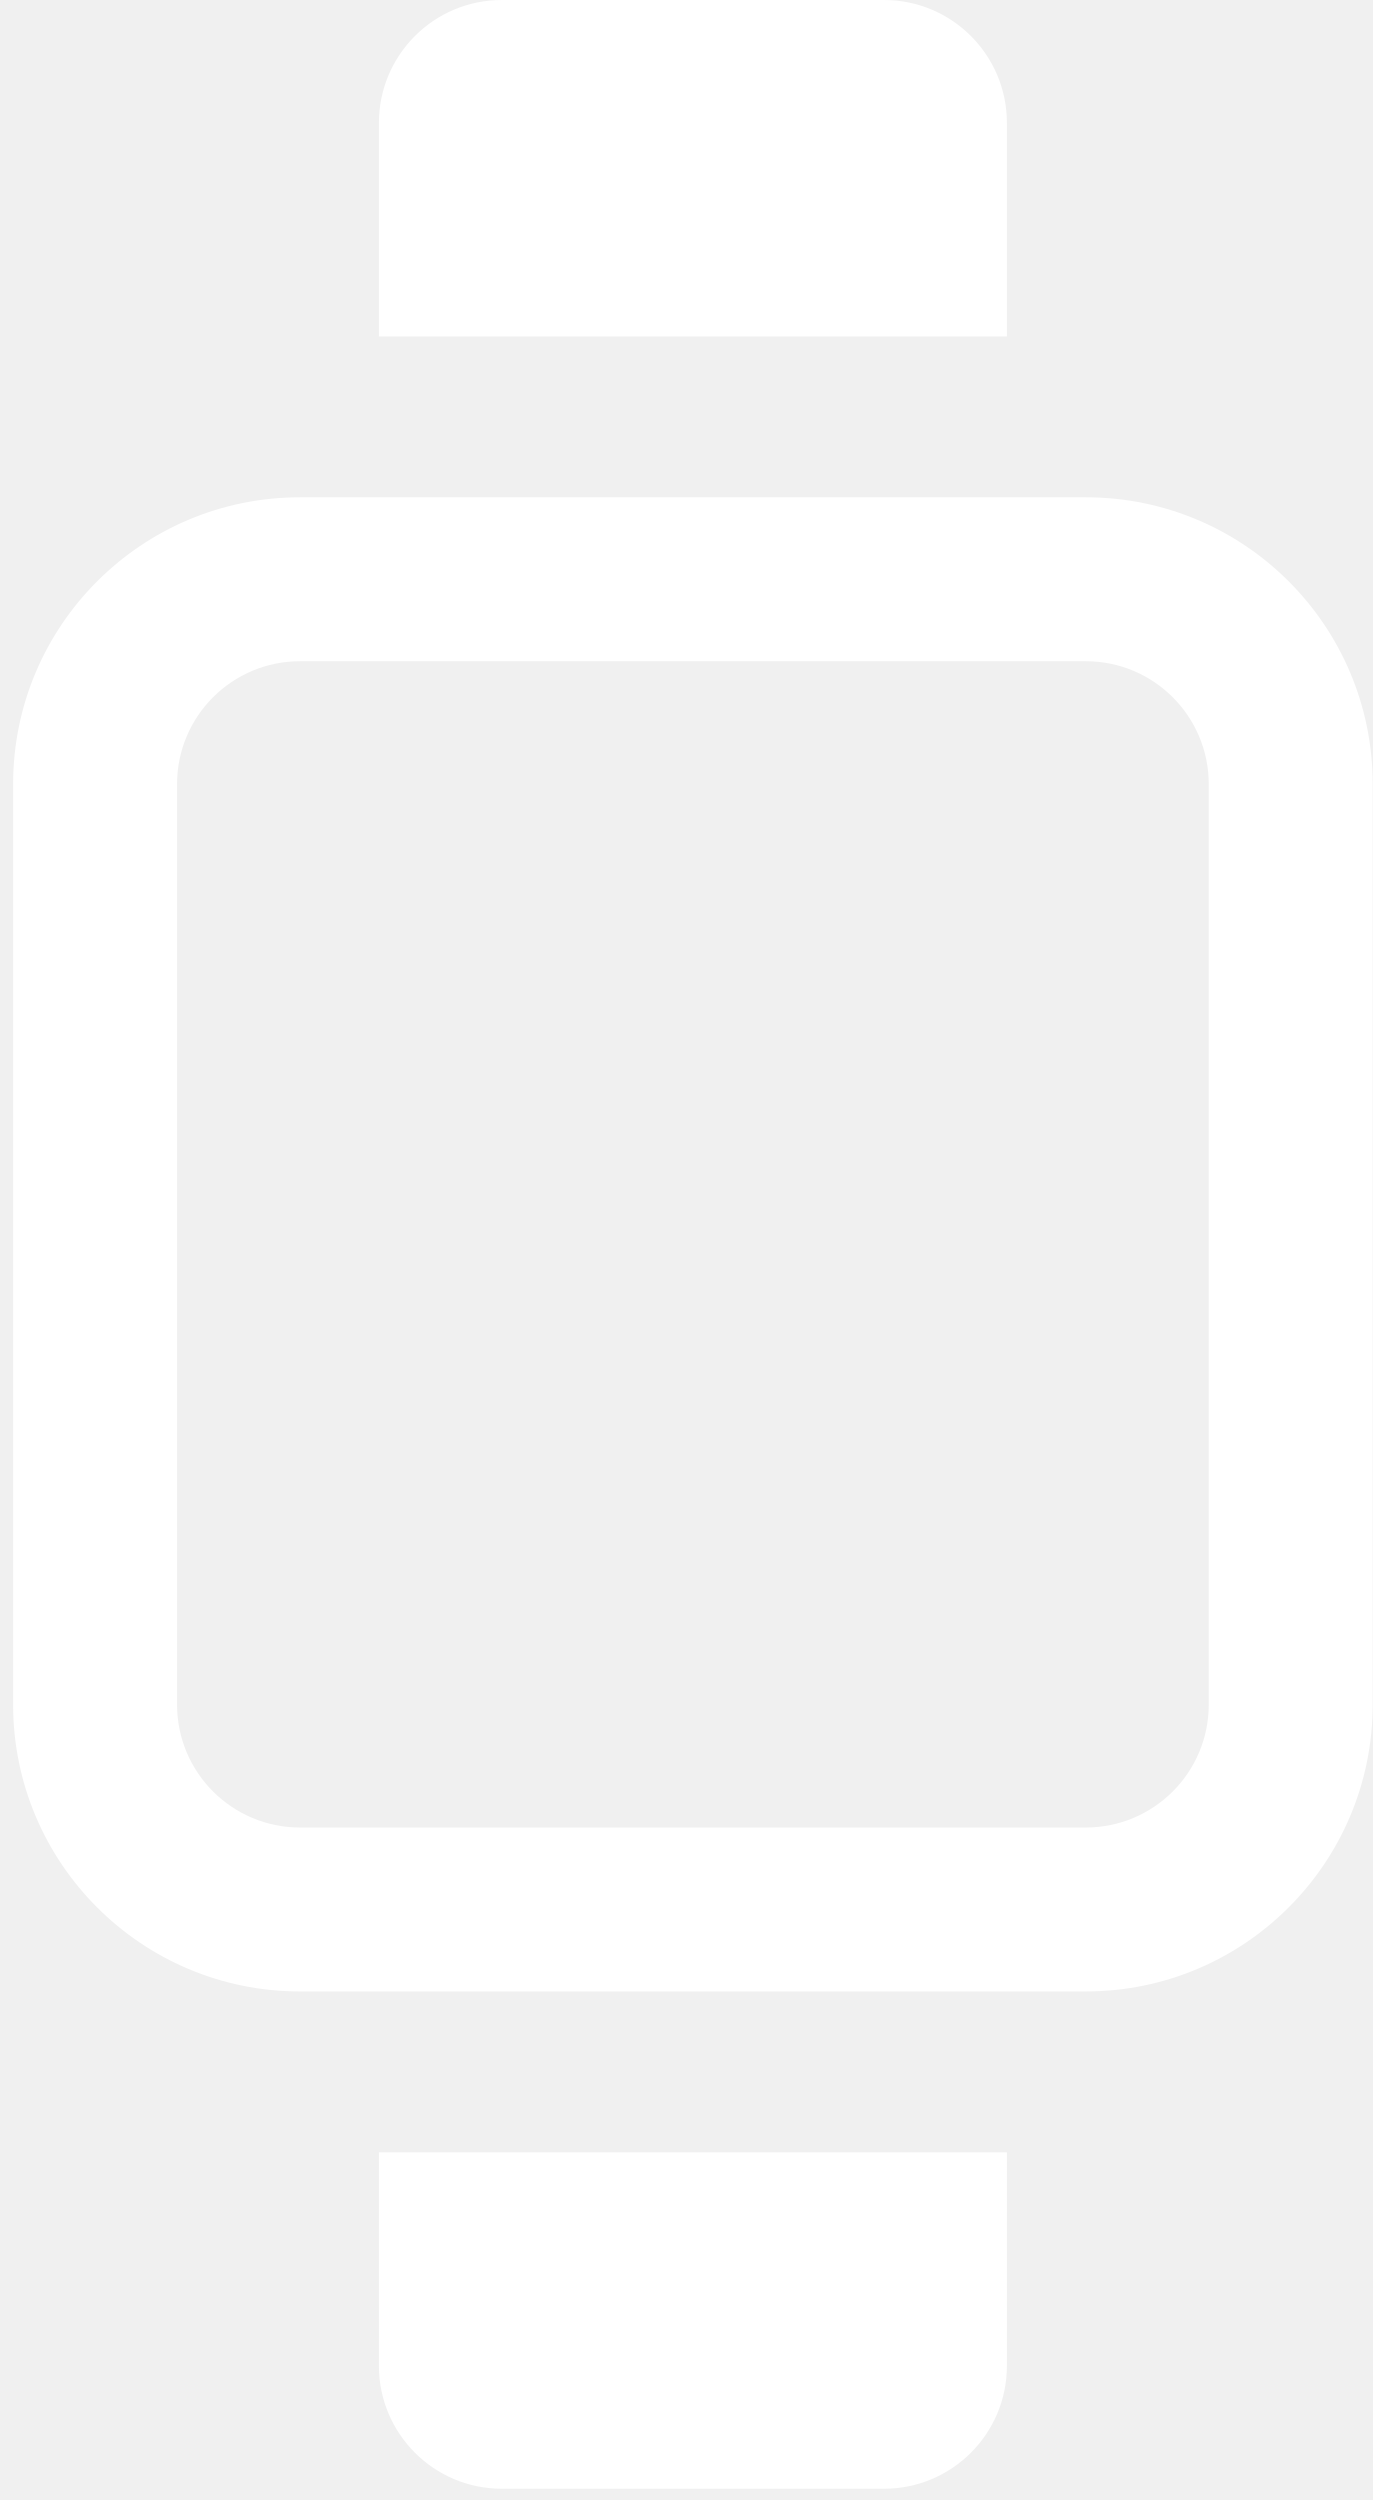
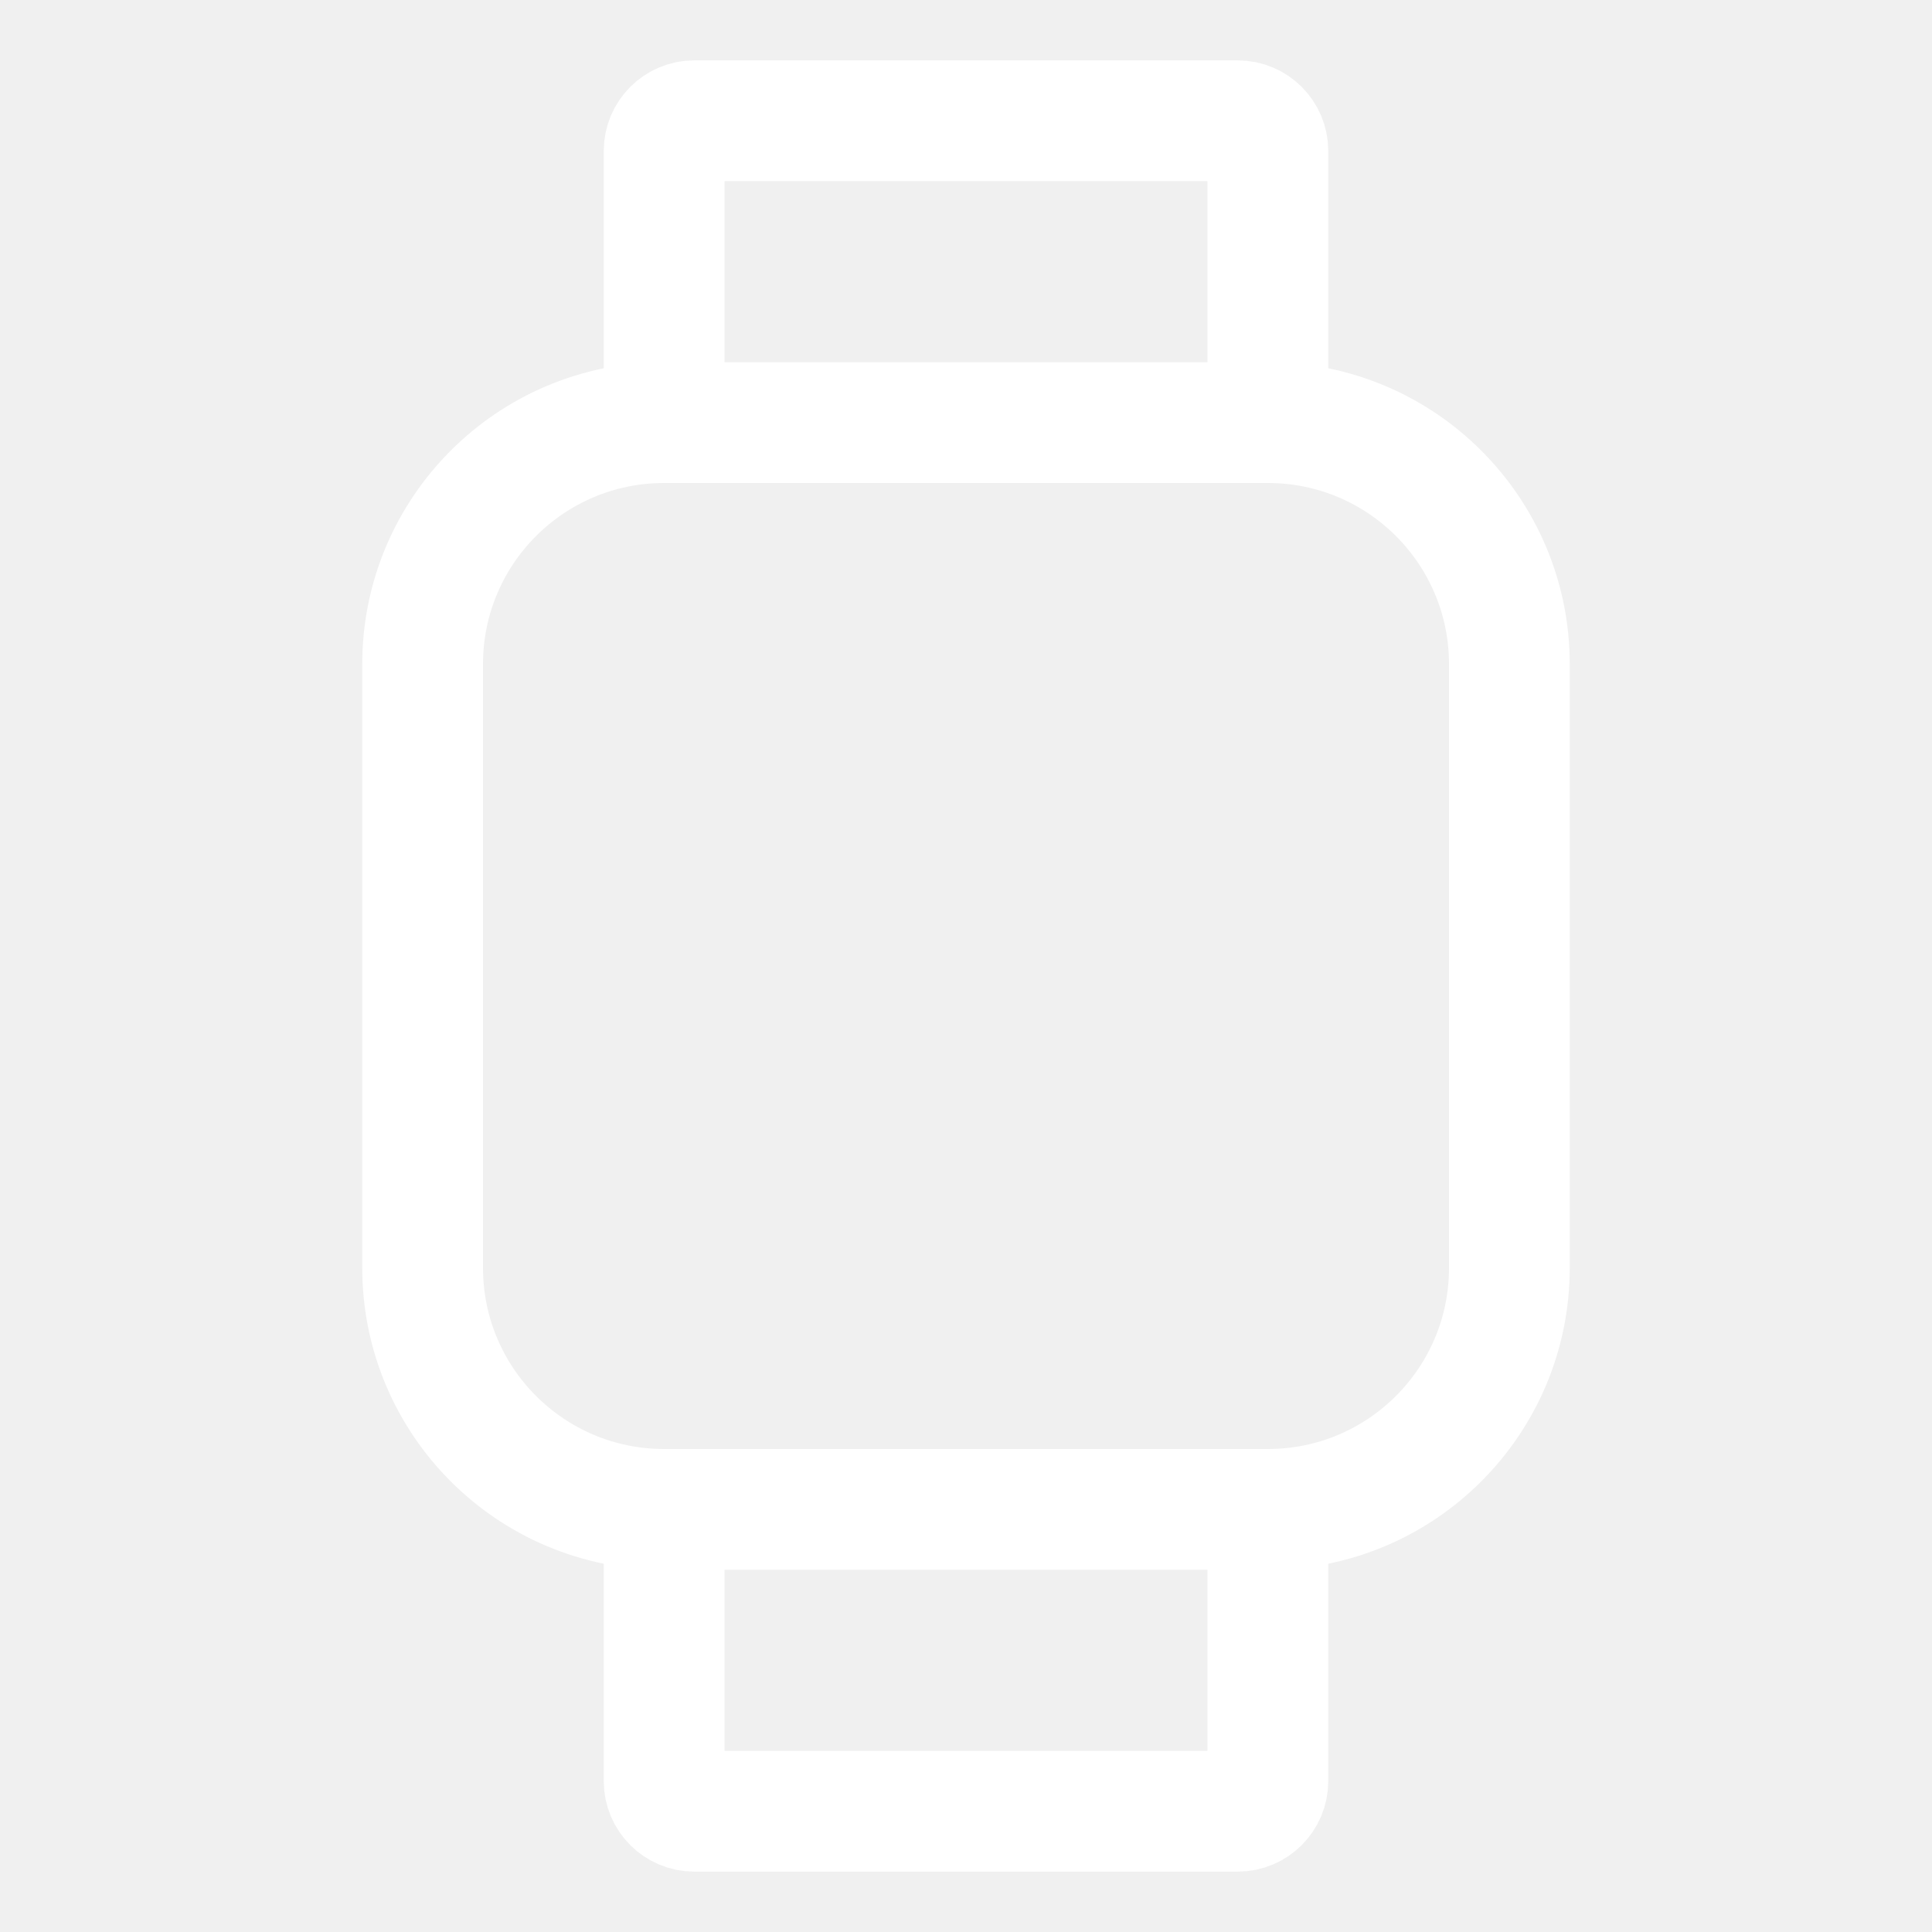
- <svg xmlns="http://www.w3.org/2000/svg" width="67" height="122" viewBox="0 0 67 122" fill="none">
-   <path fill-rule="evenodd" clip-rule="evenodd" d="M18.491 6C18.491 2.686 21.177 0 24.491 0H43.137C46.451 0 49.137 2.686 49.137 6V16.418H18.491V6ZM14.64 24.268H52.987C60.719 24.268 66.987 30.536 66.987 38.268V83.183C66.987 90.915 60.719 97.183 52.987 97.183H14.64C6.908 97.183 0.64 90.915 0.64 83.183V38.268C0.64 30.536 6.908 24.268 14.64 24.268ZM14.64 32.268C11.326 32.268 8.64 34.955 8.64 38.268V83.183C8.64 86.496 11.326 89.183 14.64 89.183H52.987C56.301 89.183 58.987 86.496 58.987 83.183V38.268C58.987 34.955 56.301 32.268 52.987 32.268H14.64ZM43.137 121.451C46.451 121.451 49.137 118.765 49.137 115.451V105.033H18.491V115.451C18.491 118.765 21.177 121.451 24.491 121.451H43.137Z" fill="white" />
+ <svg xmlns="http://www.w3.org/2000/svg" width="512" height="512" viewBox="0 0 512 512">
+   <rect x="112" y="112" width="288" height="288" rx="64" ry="64" style="fill:none;stroke:#fff;stroke-linejoin:round;stroke-width:32px" />
+   <path d="M176,112V40a8,8,0,0,1,8-8H328a8,8,0,0,1,8,8v72" style="fill:none;stroke:#fff;stroke-linejoin:round;stroke-width:32px" />
+   <path d="M336,400v72a8,8,0,0,1-8,8H184a8,8,0,0,1-8-8V400" style="fill:none;stroke:#fff;stroke-linejoin:round;stroke-width:32px" />
</svg>
